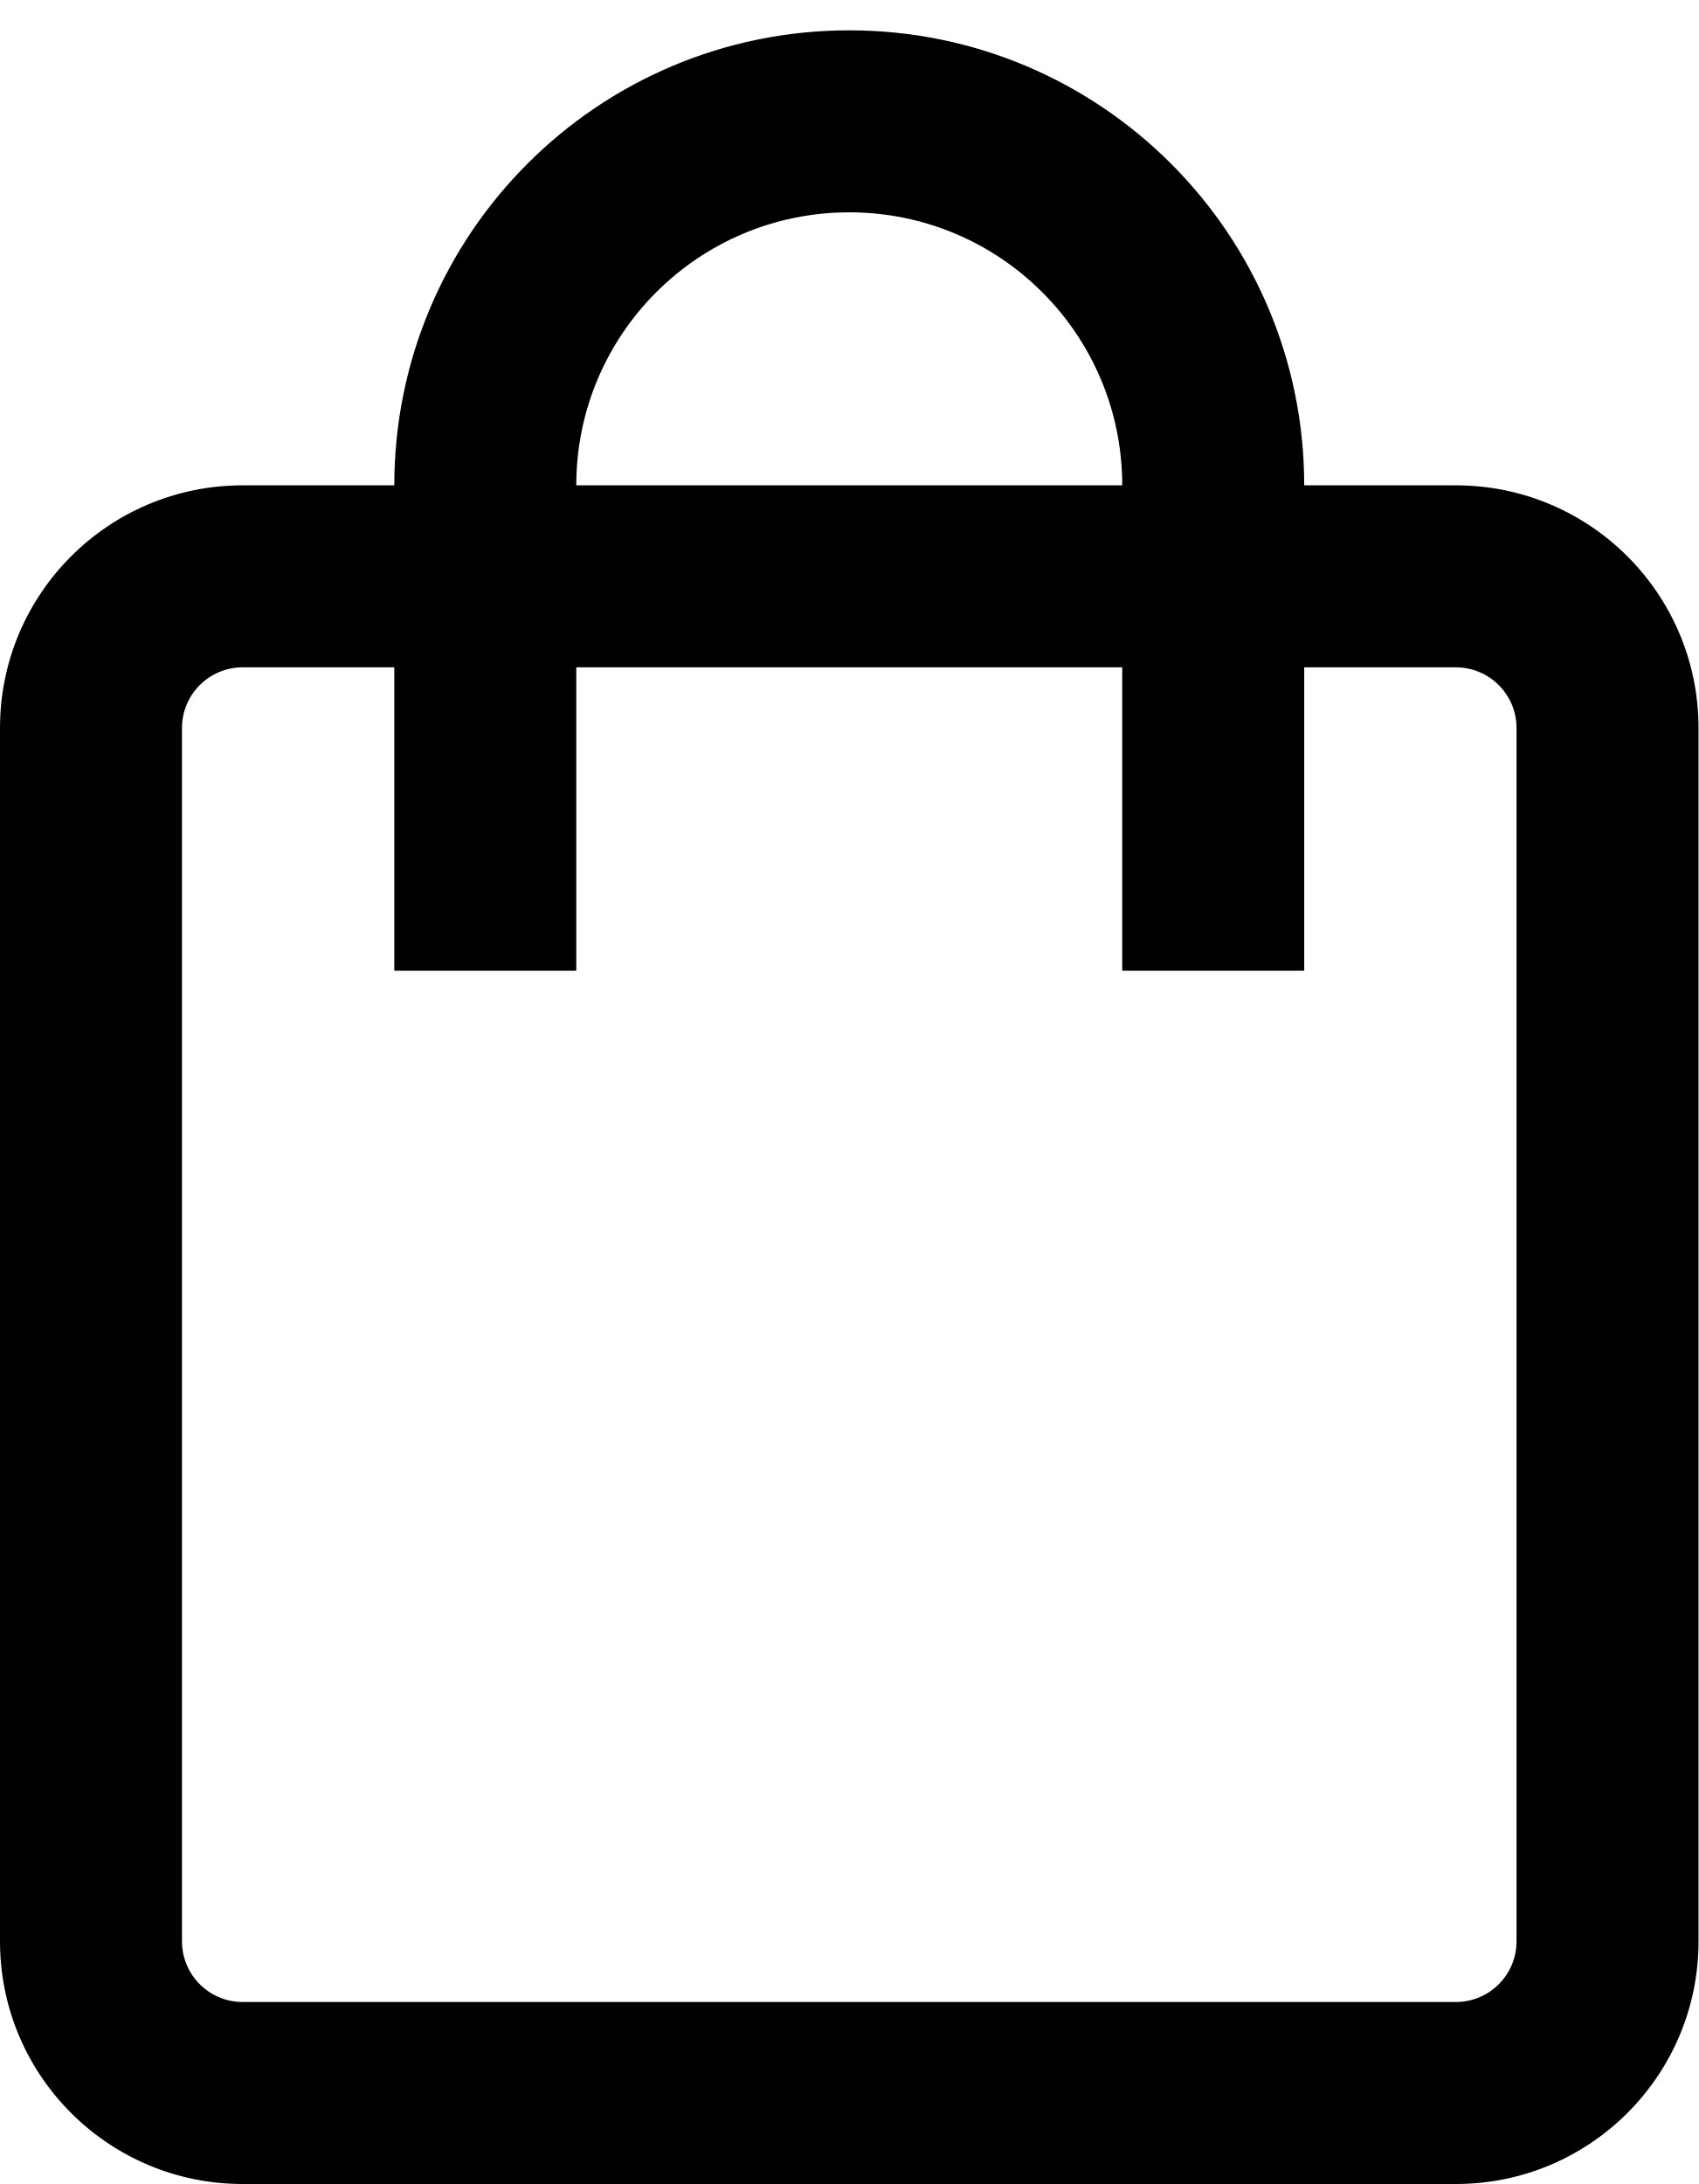
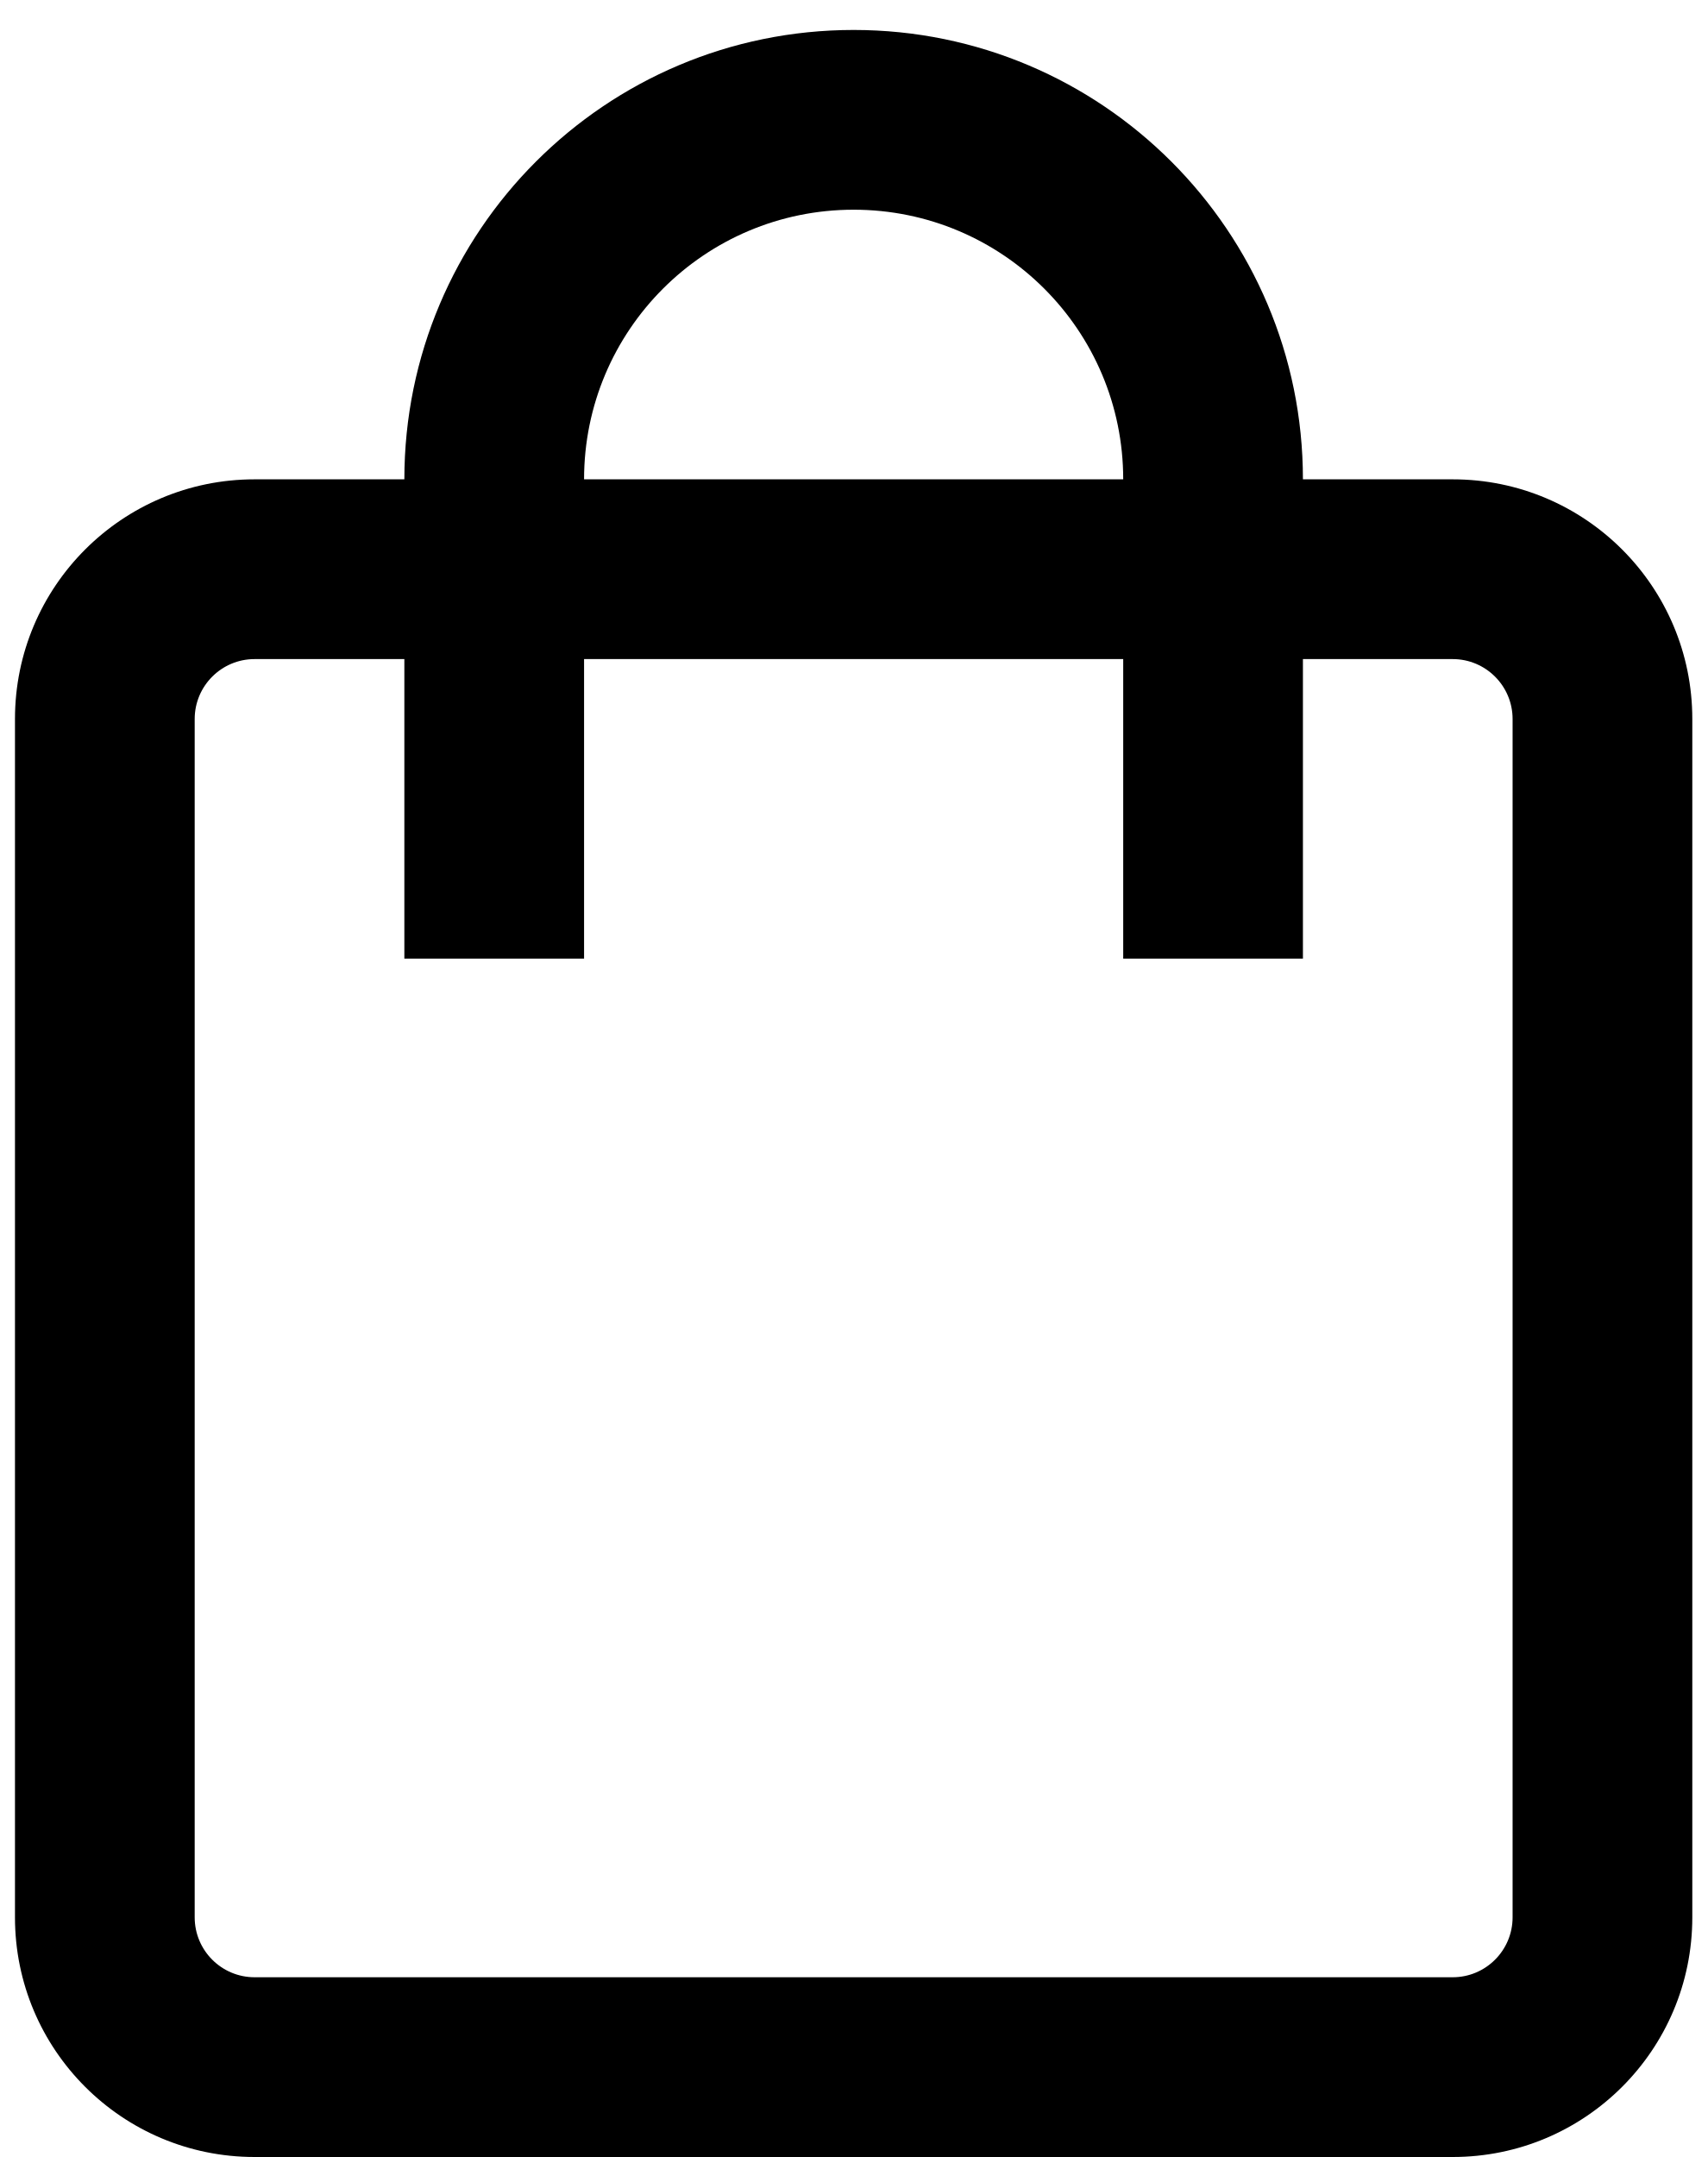
- <svg xmlns="http://www.w3.org/2000/svg" width="14" height="18" viewBox="0 0 14 18" fill="none">
+ <svg xmlns="http://www.w3.org/2000/svg" width="19" height="24" viewBox="0 0 14 18" fill="none">
  <path fill-rule="evenodd" clip-rule="evenodd" d="M12 5.5H2C1.724 5.5 1.5 5.724 1.5 6V16C1.5 16.276 1.724 16.5 2 16.5H12C12.276 16.5 12.5 16.276 12.5 16V6C12.5 5.724 12.276 5.5 12 5.5ZM2 4C0.895 4 0 4.895 0 6V16C0 17.105 0.895 18 2 18H12C13.105 18 14 17.105 14 16V6C14 4.895 13.105 4 12 4H2Z" fill="black" />
  <path fill-rule="evenodd" clip-rule="evenodd" d="M7 1.75C5.757 1.75 4.75 2.757 4.75 4V8H3.25V4C3.25 1.929 4.929 0.25 7 0.25C9.071 0.25 10.75 1.929 10.75 4V8H9.25V4C9.25 2.757 8.243 1.75 7 1.75Z" fill="black" />
</svg>
